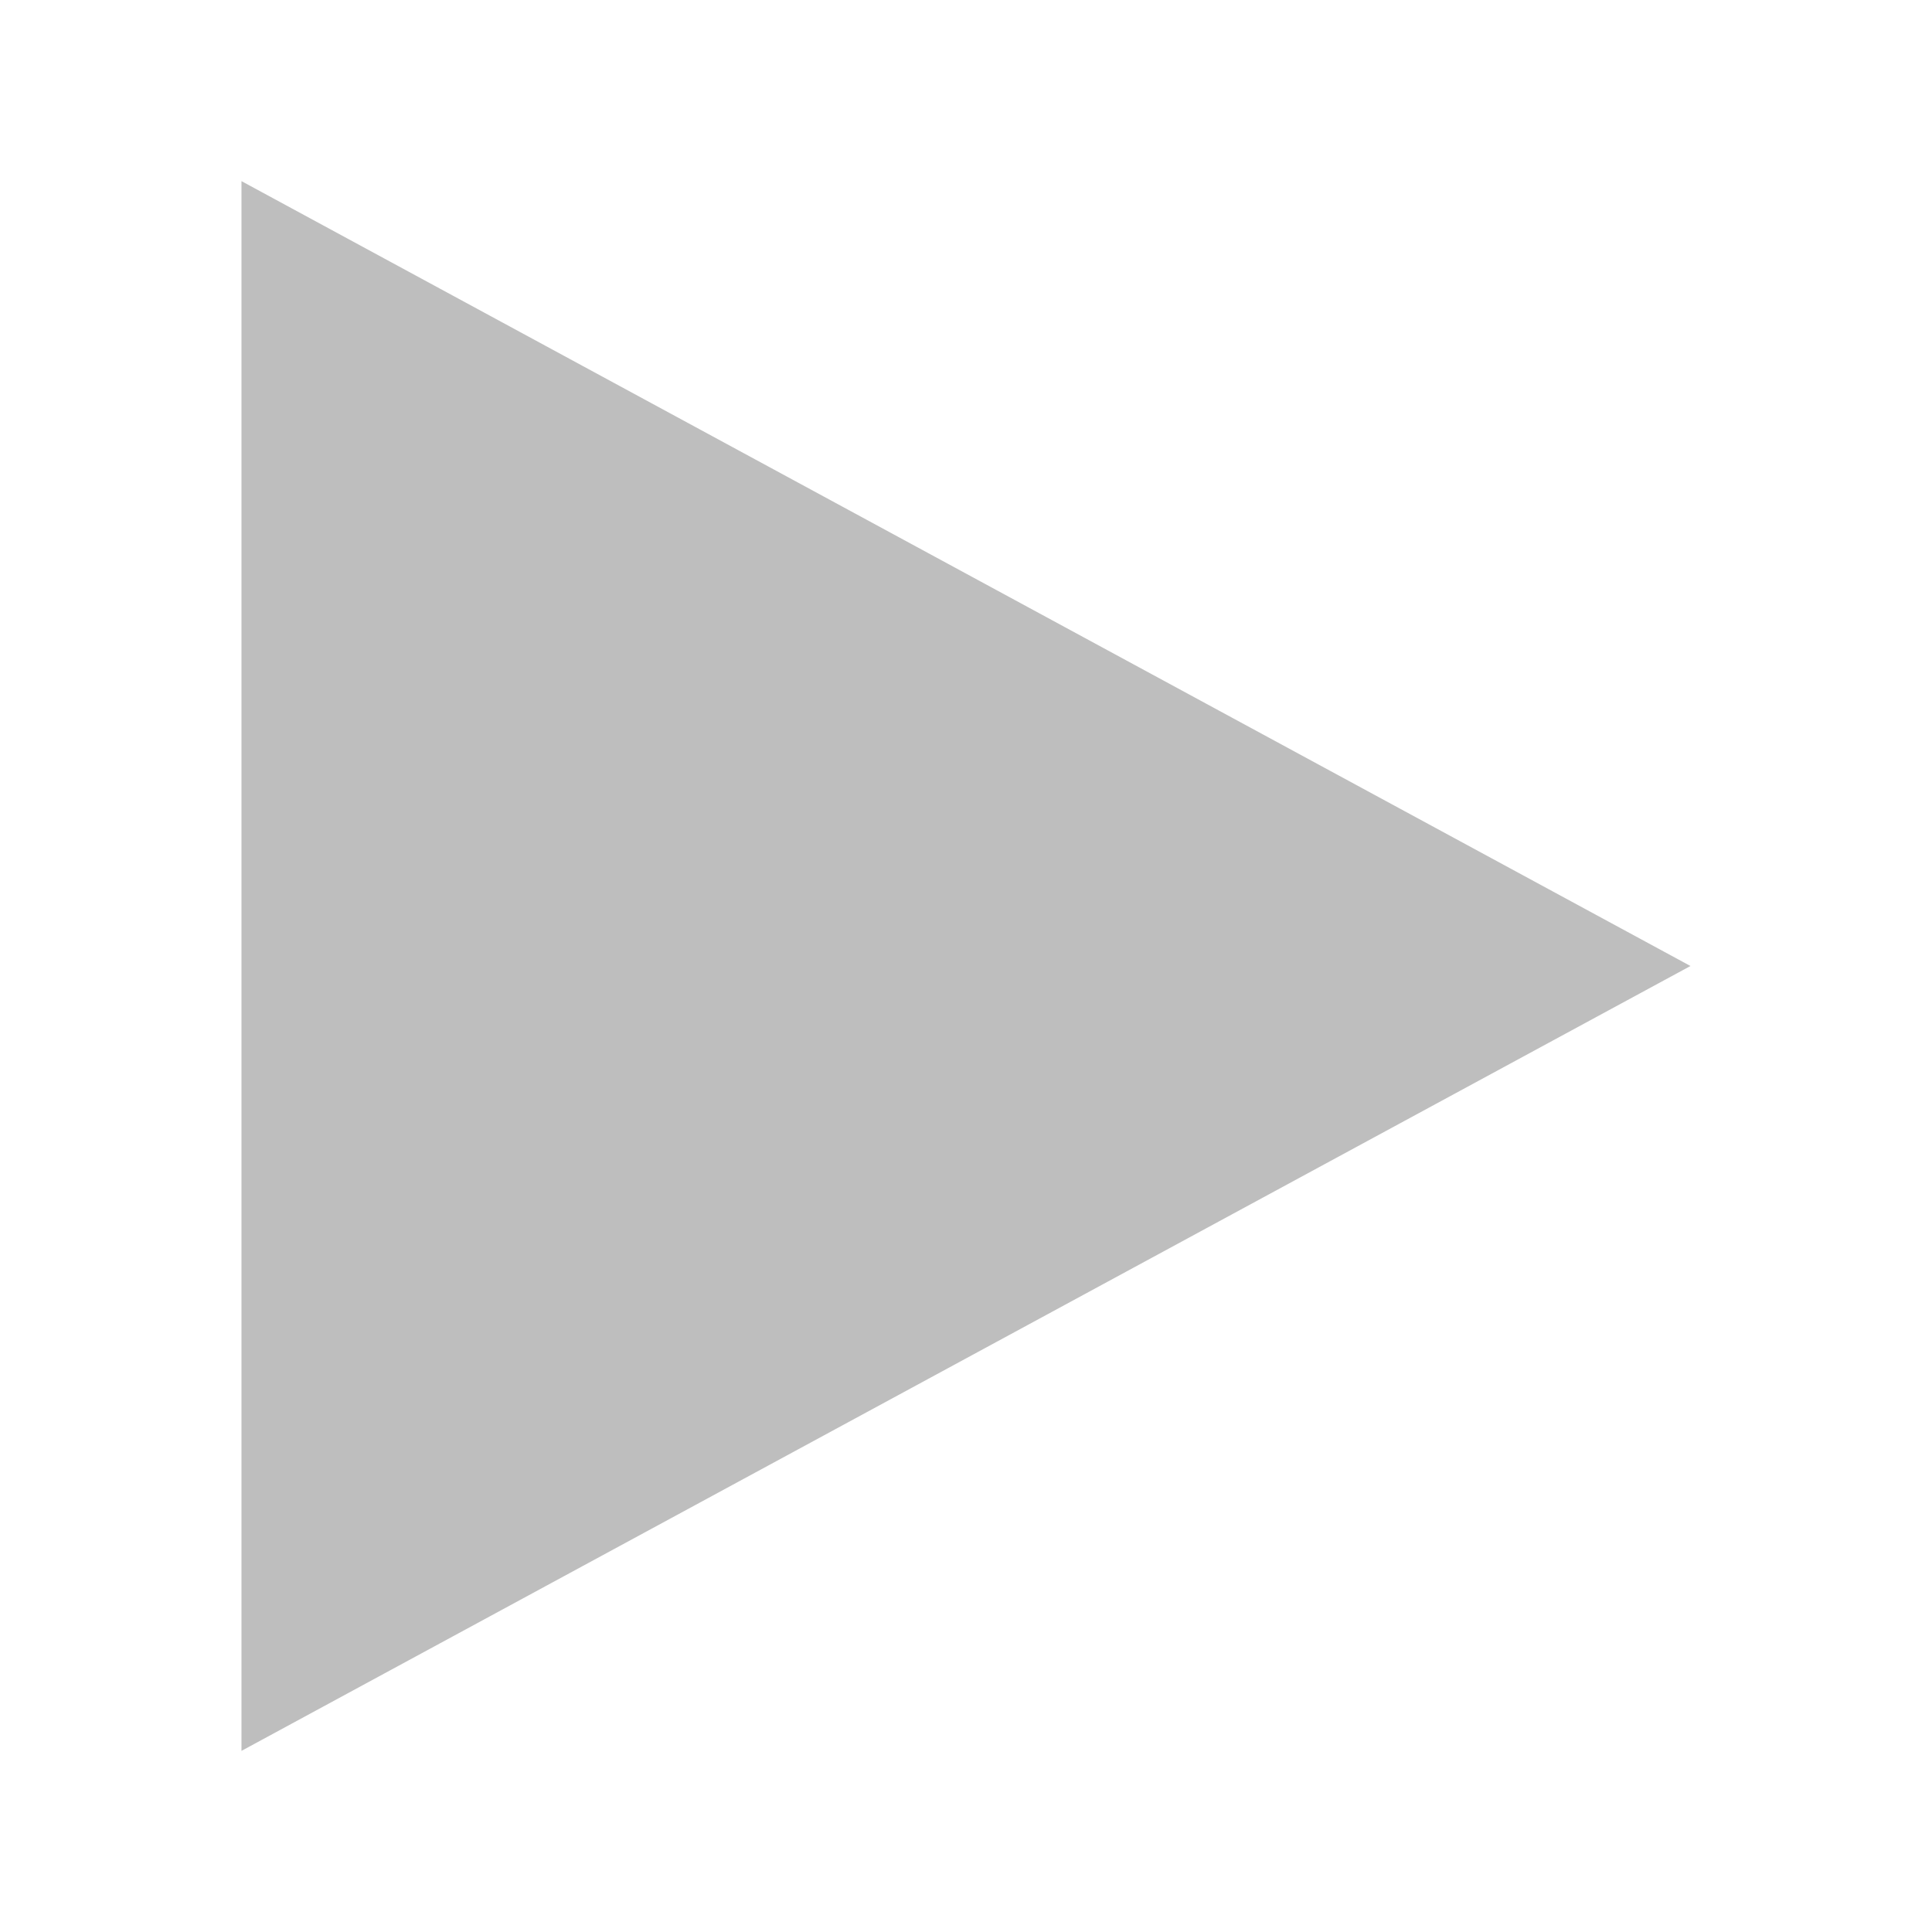
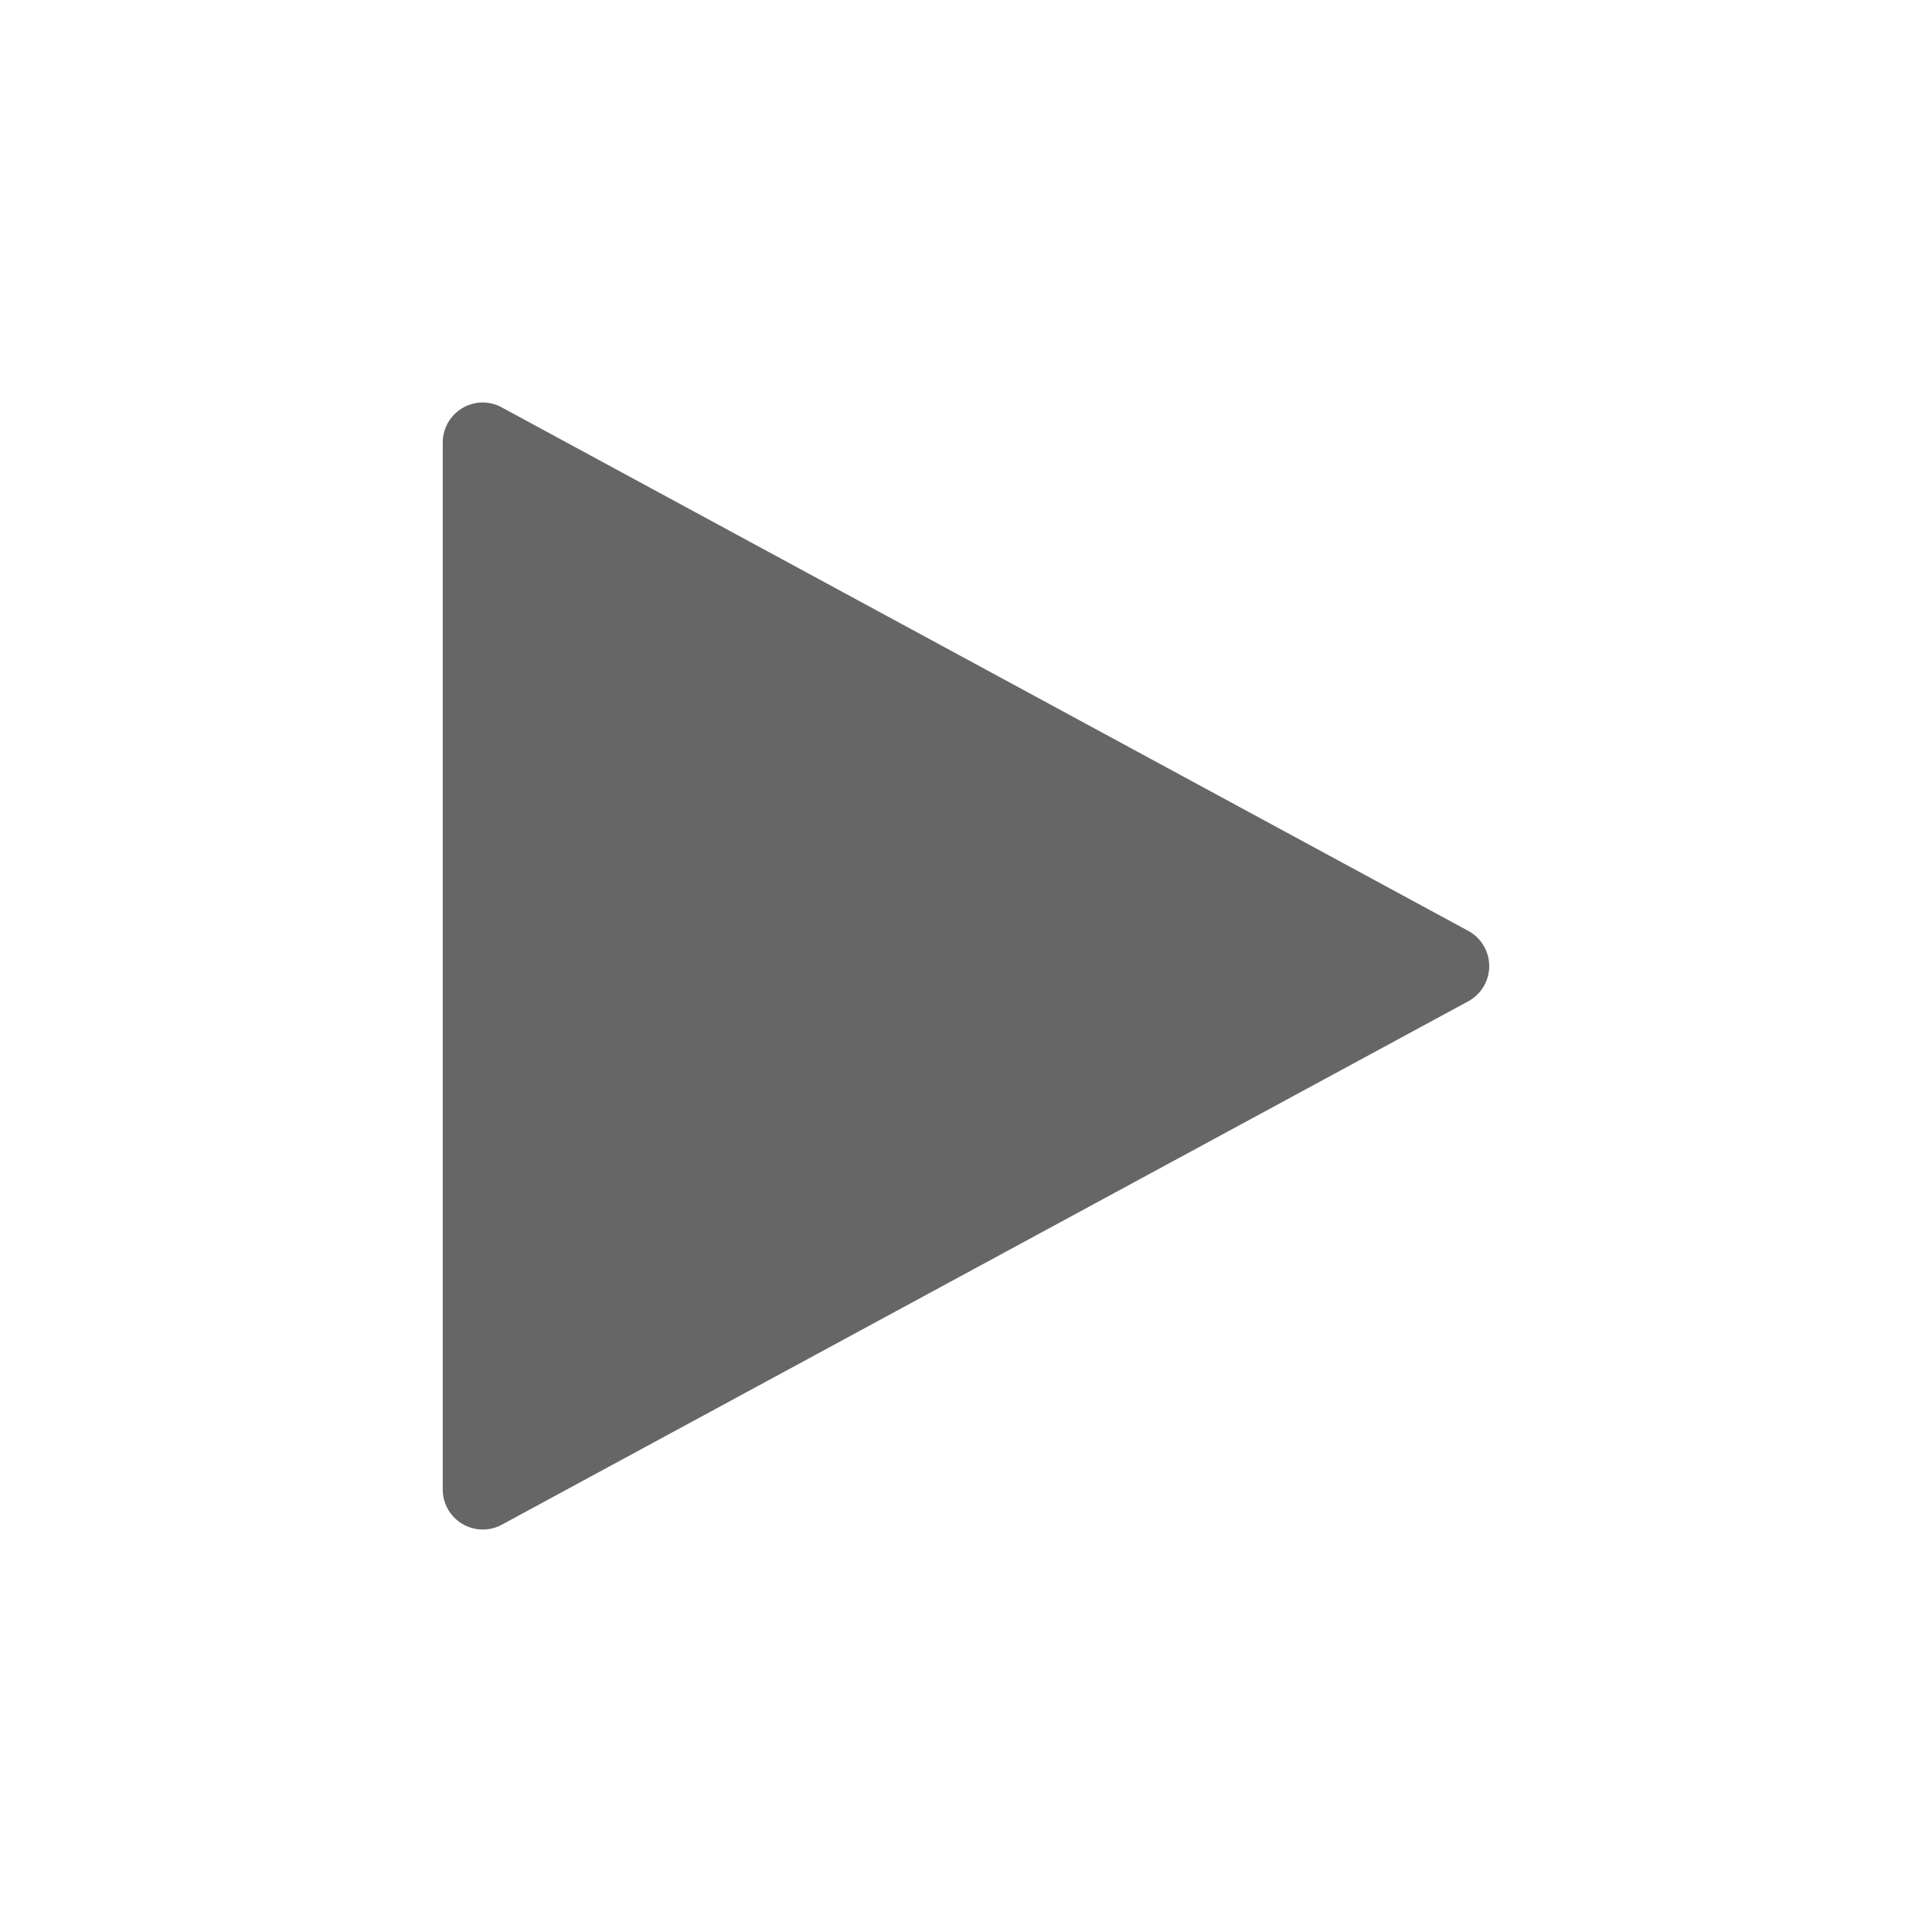
- <svg xmlns="http://www.w3.org/2000/svg" height="16" id="svg7384" version="1.1" width="16">
-   <defs id="defs7386">
-     <filter color-interpolation-filters="sRGB" id="filter7554">
-       <feBlend id="feBlend7556" in2="BackgroundImage" mode="darken" />
-     </filter>
-     <filter color-interpolation-filters="sRGB" id="filter7554-7">
-       <feBlend id="feBlend7556-6" in2="BackgroundImage" mode="darken" />
-     </filter>
-   </defs>
-   <g id="layer9" label="status" style="display:inline" transform="translate(-313.0003,52)" />
-   <g id="layer10" style="display:inline" transform="translate(-313.0003,52)" />
-   <g id="layer13" style="display:inline" transform="translate(-313.0003,52)" />
-   <g id="layer14" transform="translate(-313.0003,52)" />
-   <g id="layer15" style="display:inline" transform="translate(-313.0003,52)" />
-   <g id="g71291" style="display:inline" transform="translate(-313.0003,52)" />
-   <g id="layer12" style="display:inline" transform="translate(-313.0003,52)">
-     <path d="m 315,-50.5 0,13 12,-6.5 z" id="path2843-39-5-5" style="color:#bebebe;fill:#bebebe;fill-opacity:1;fill-rule:nonzero;stroke:none;stroke-width:1;marker:none;visibility:visible;display:inline;overflow:visible;enable-background:accumulate" />
+ <svg xmlns="http://www.w3.org/2000/svg" height="48" width="48">
+   <g transform="translate(-152 -612)">
+     <path color="#bebebe" d="M163.812 622.016a.995.995 0 0 0-.812 1v25.973a.995.995 0 0 0 1.5.874l23.98-12.987a.995.995 0 0 0 0-1.748L164.5 622.14a.995.995 0 0 0-.687-.125z" fill="#666" overflow="visible" style="isolation:auto;mix-blend-mode:normal;marker:none" />
  </g>
</svg>
